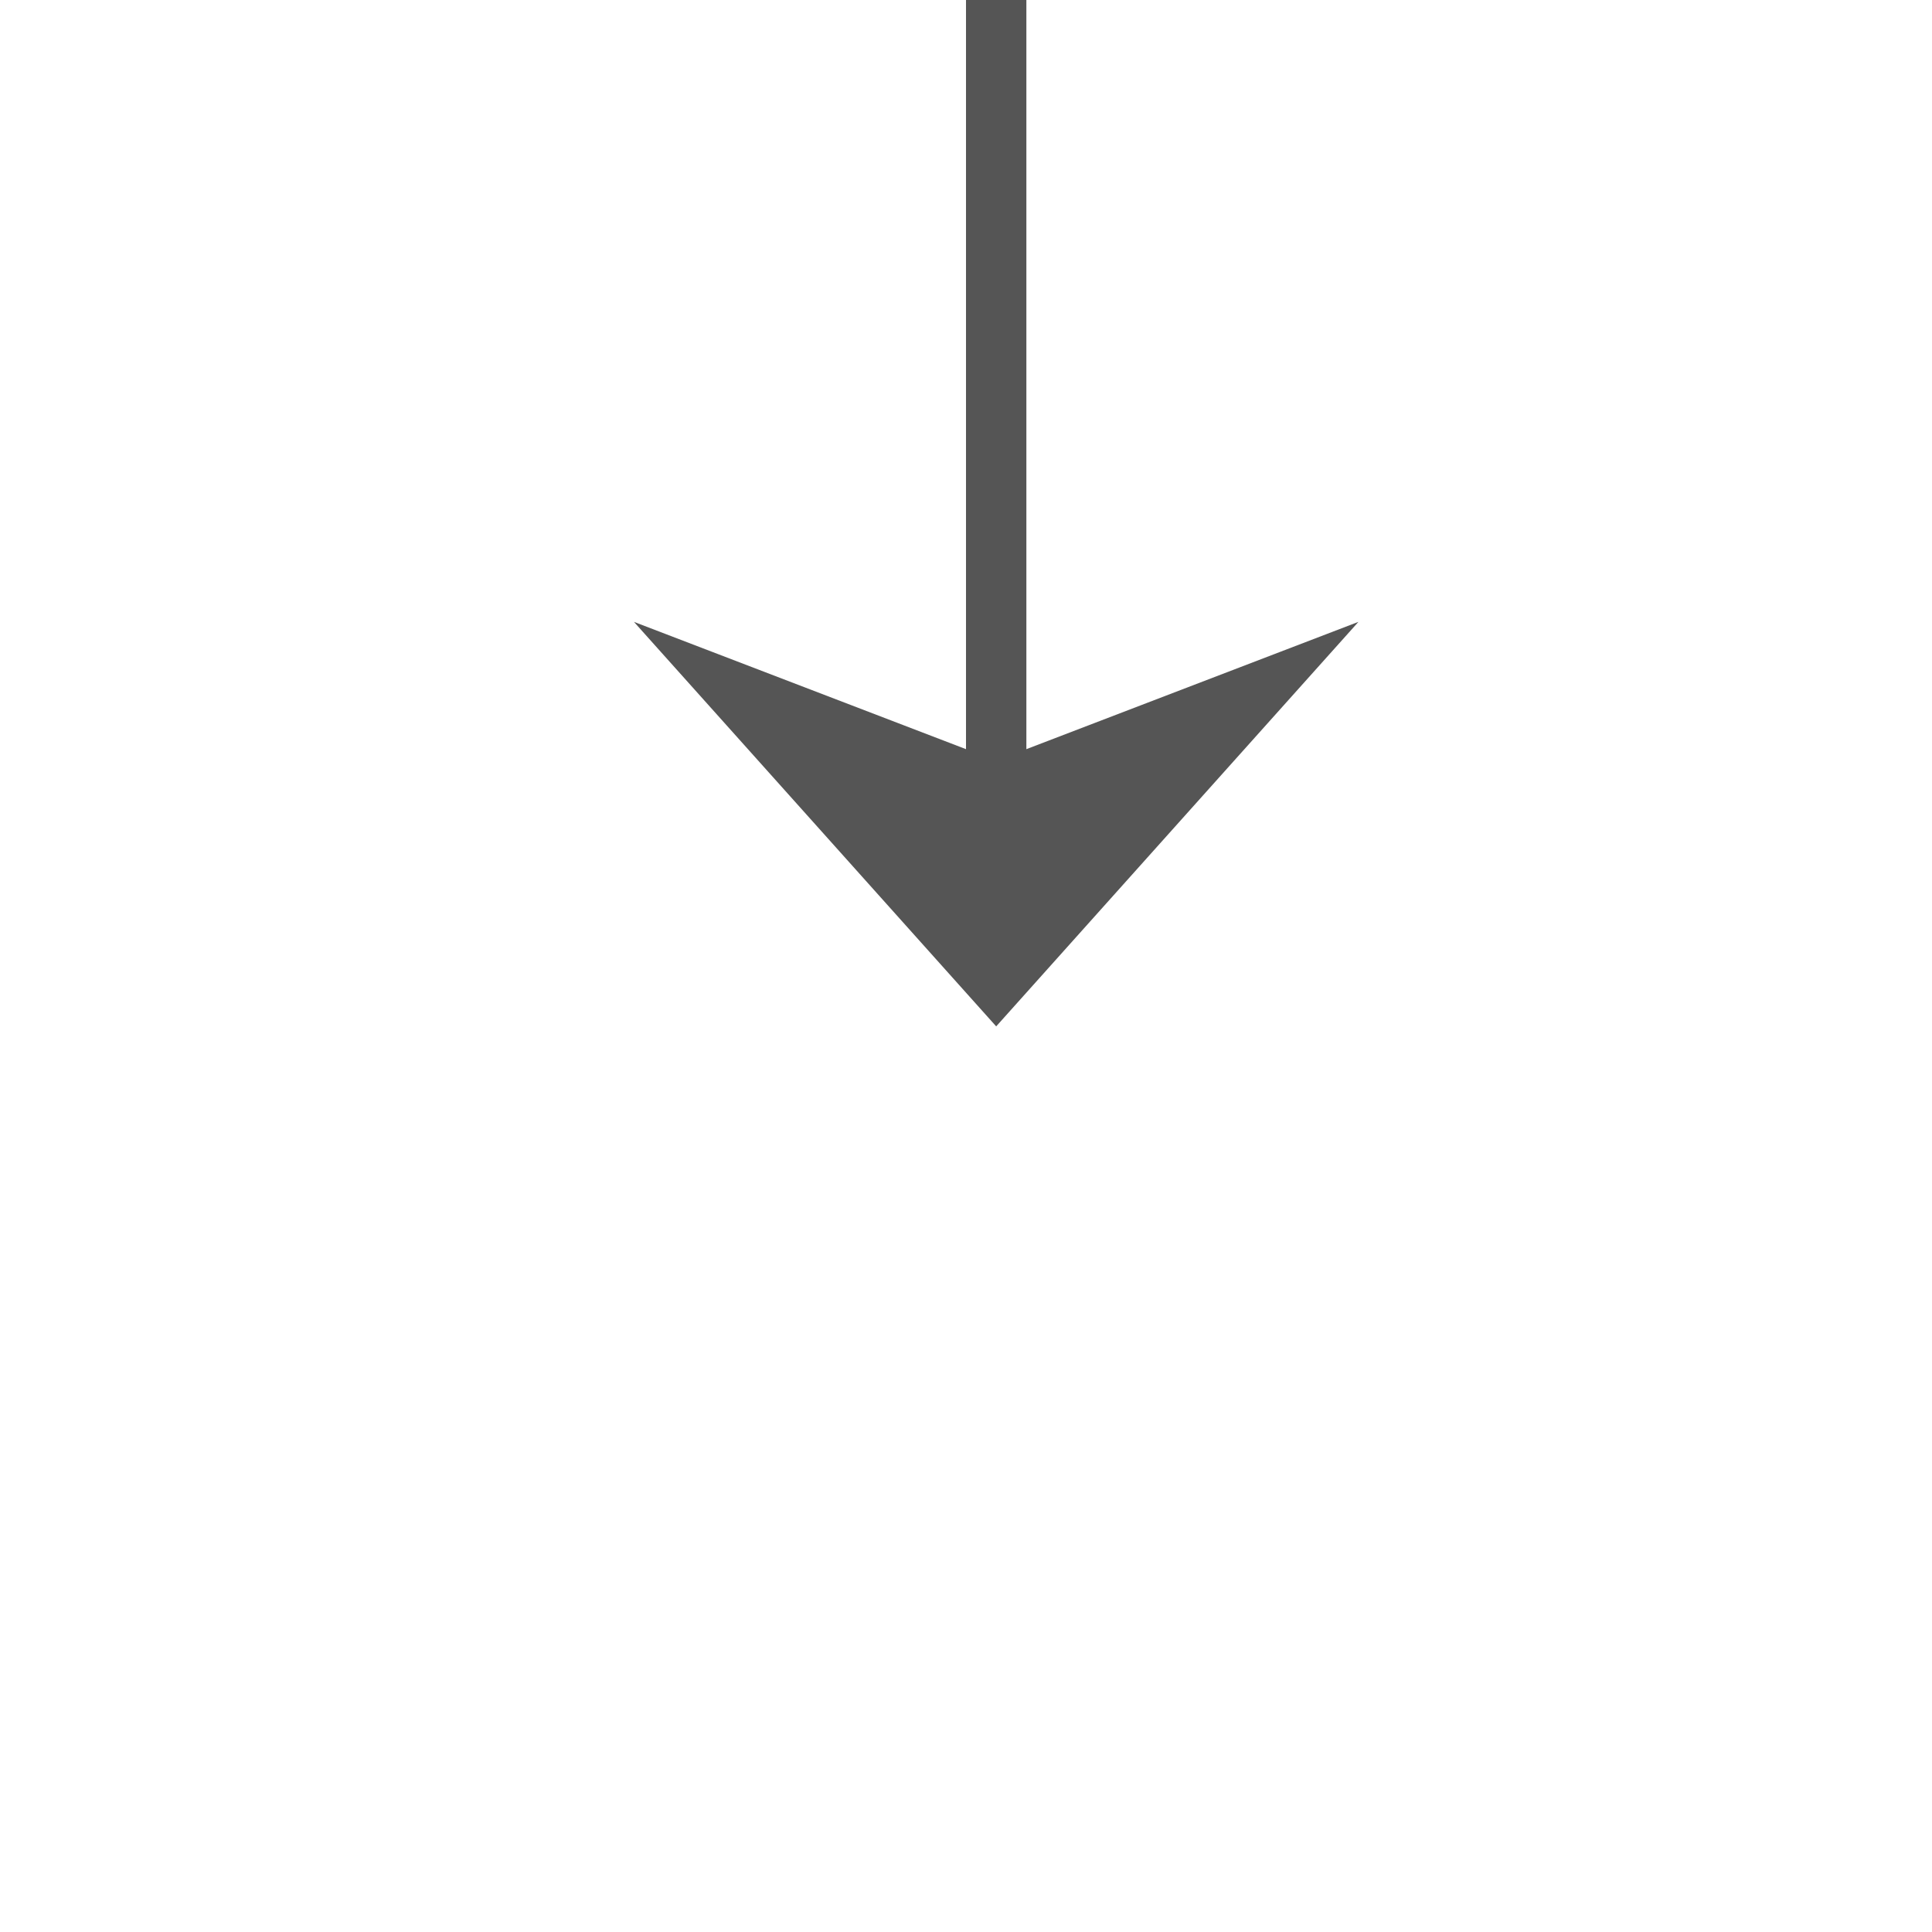
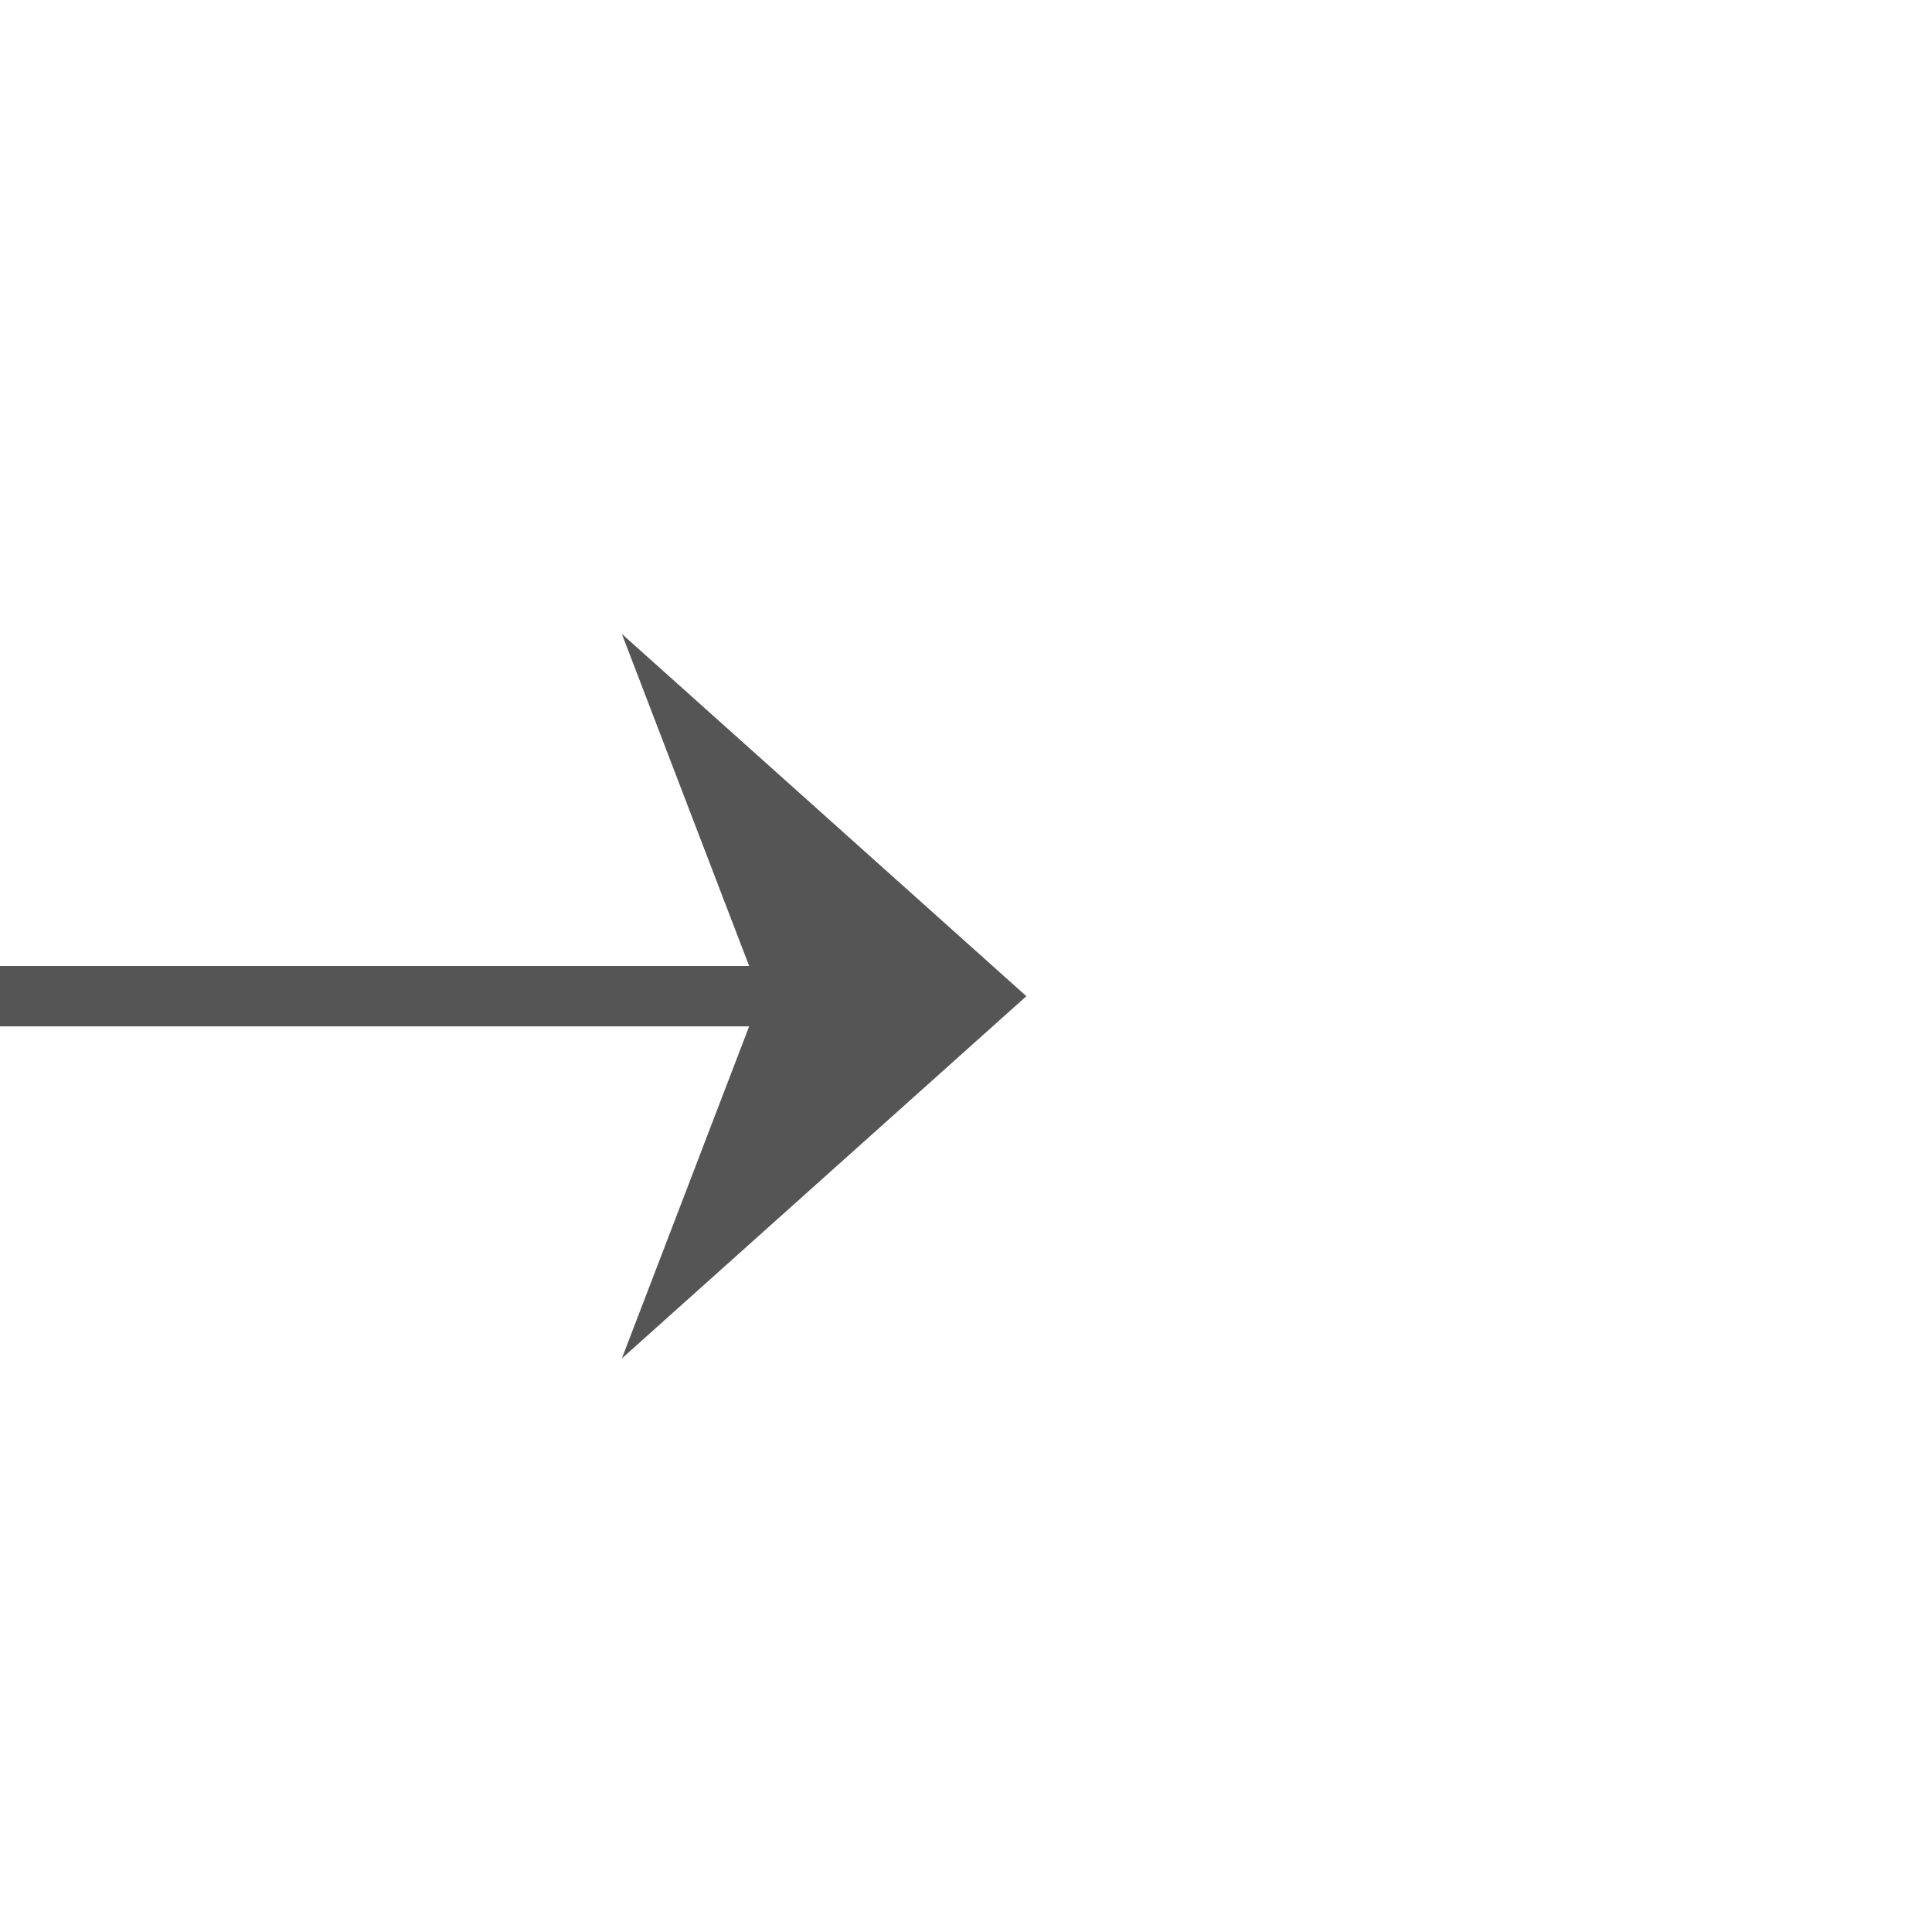
- <svg xmlns="http://www.w3.org/2000/svg" version="1.1" width="32px" height="32px" preserveAspectRatio="xMinYMid meet" viewBox="789 308  32 30">
-   <path d="M 805.5 273  L 805.5 323  " stroke-width="1" stroke="#555555" fill="none" />
-   <path d="M 805.5 272  A 3 3 0 0 0 802.5 275 A 3 3 0 0 0 805.5 278 A 3 3 0 0 0 808.5 275 A 3 3 0 0 0 805.5 272 Z M 799.5 317.3  L 805.5 324  L 811.5 317.3  L 805.5 319.6  L 799.5 317.3  Z " fill-rule="nonzero" fill="#555555" stroke="none" />
+ <svg xmlns="http://www.w3.org/2000/svg" version="1.1" width="32px" height="32px" preserveAspectRatio="xMinYMid meet" viewBox="524 116  32 30">
+   <path d="M 461 131.5  L 540 131.5  " stroke-width="1" stroke="#555555" fill="none" />
+   <path d="M 463 128.5  A 3 3 0 0 0 460 131.5 A 3 3 0 0 0 463 134.5 A 3 3 0 0 0 466 131.5 A 3 3 0 0 0 463 128.5 Z M 534.3 137.5  L 541 131.5  L 534.3 125.5  L 536.6 131.5  L 534.3 137.5  Z " fill-rule="nonzero" fill="#555555" stroke="none" />
</svg>
